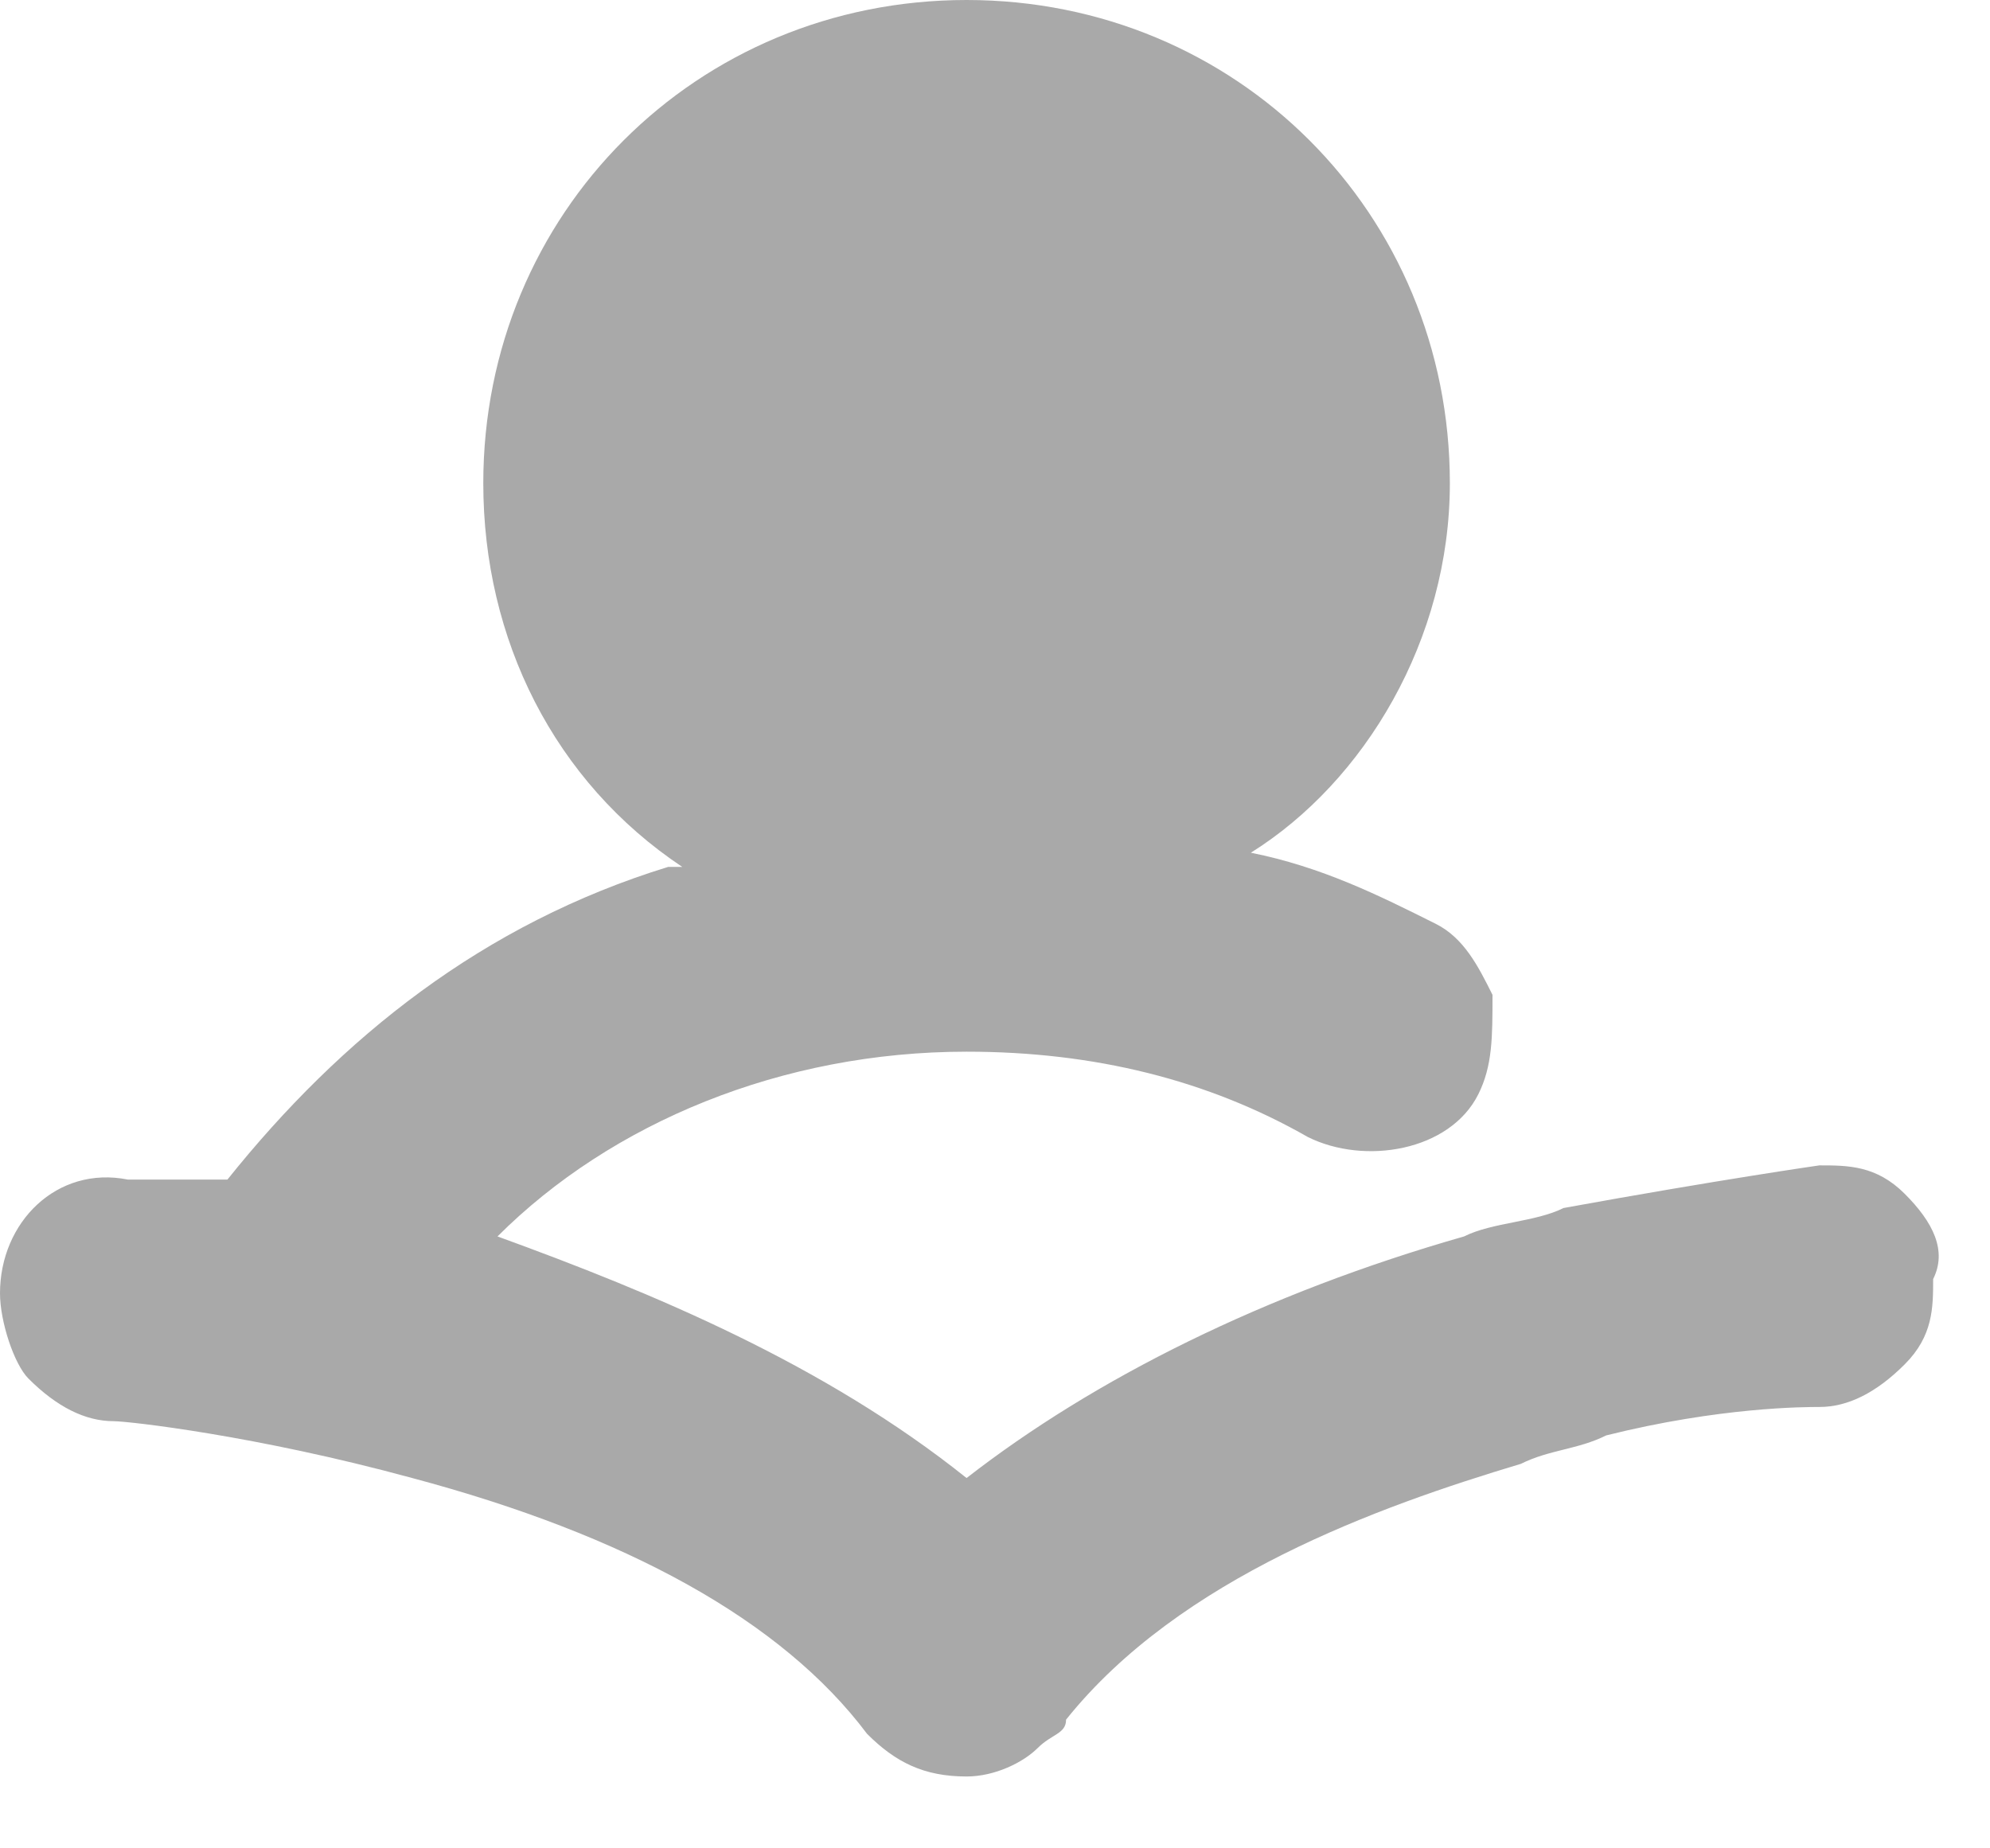
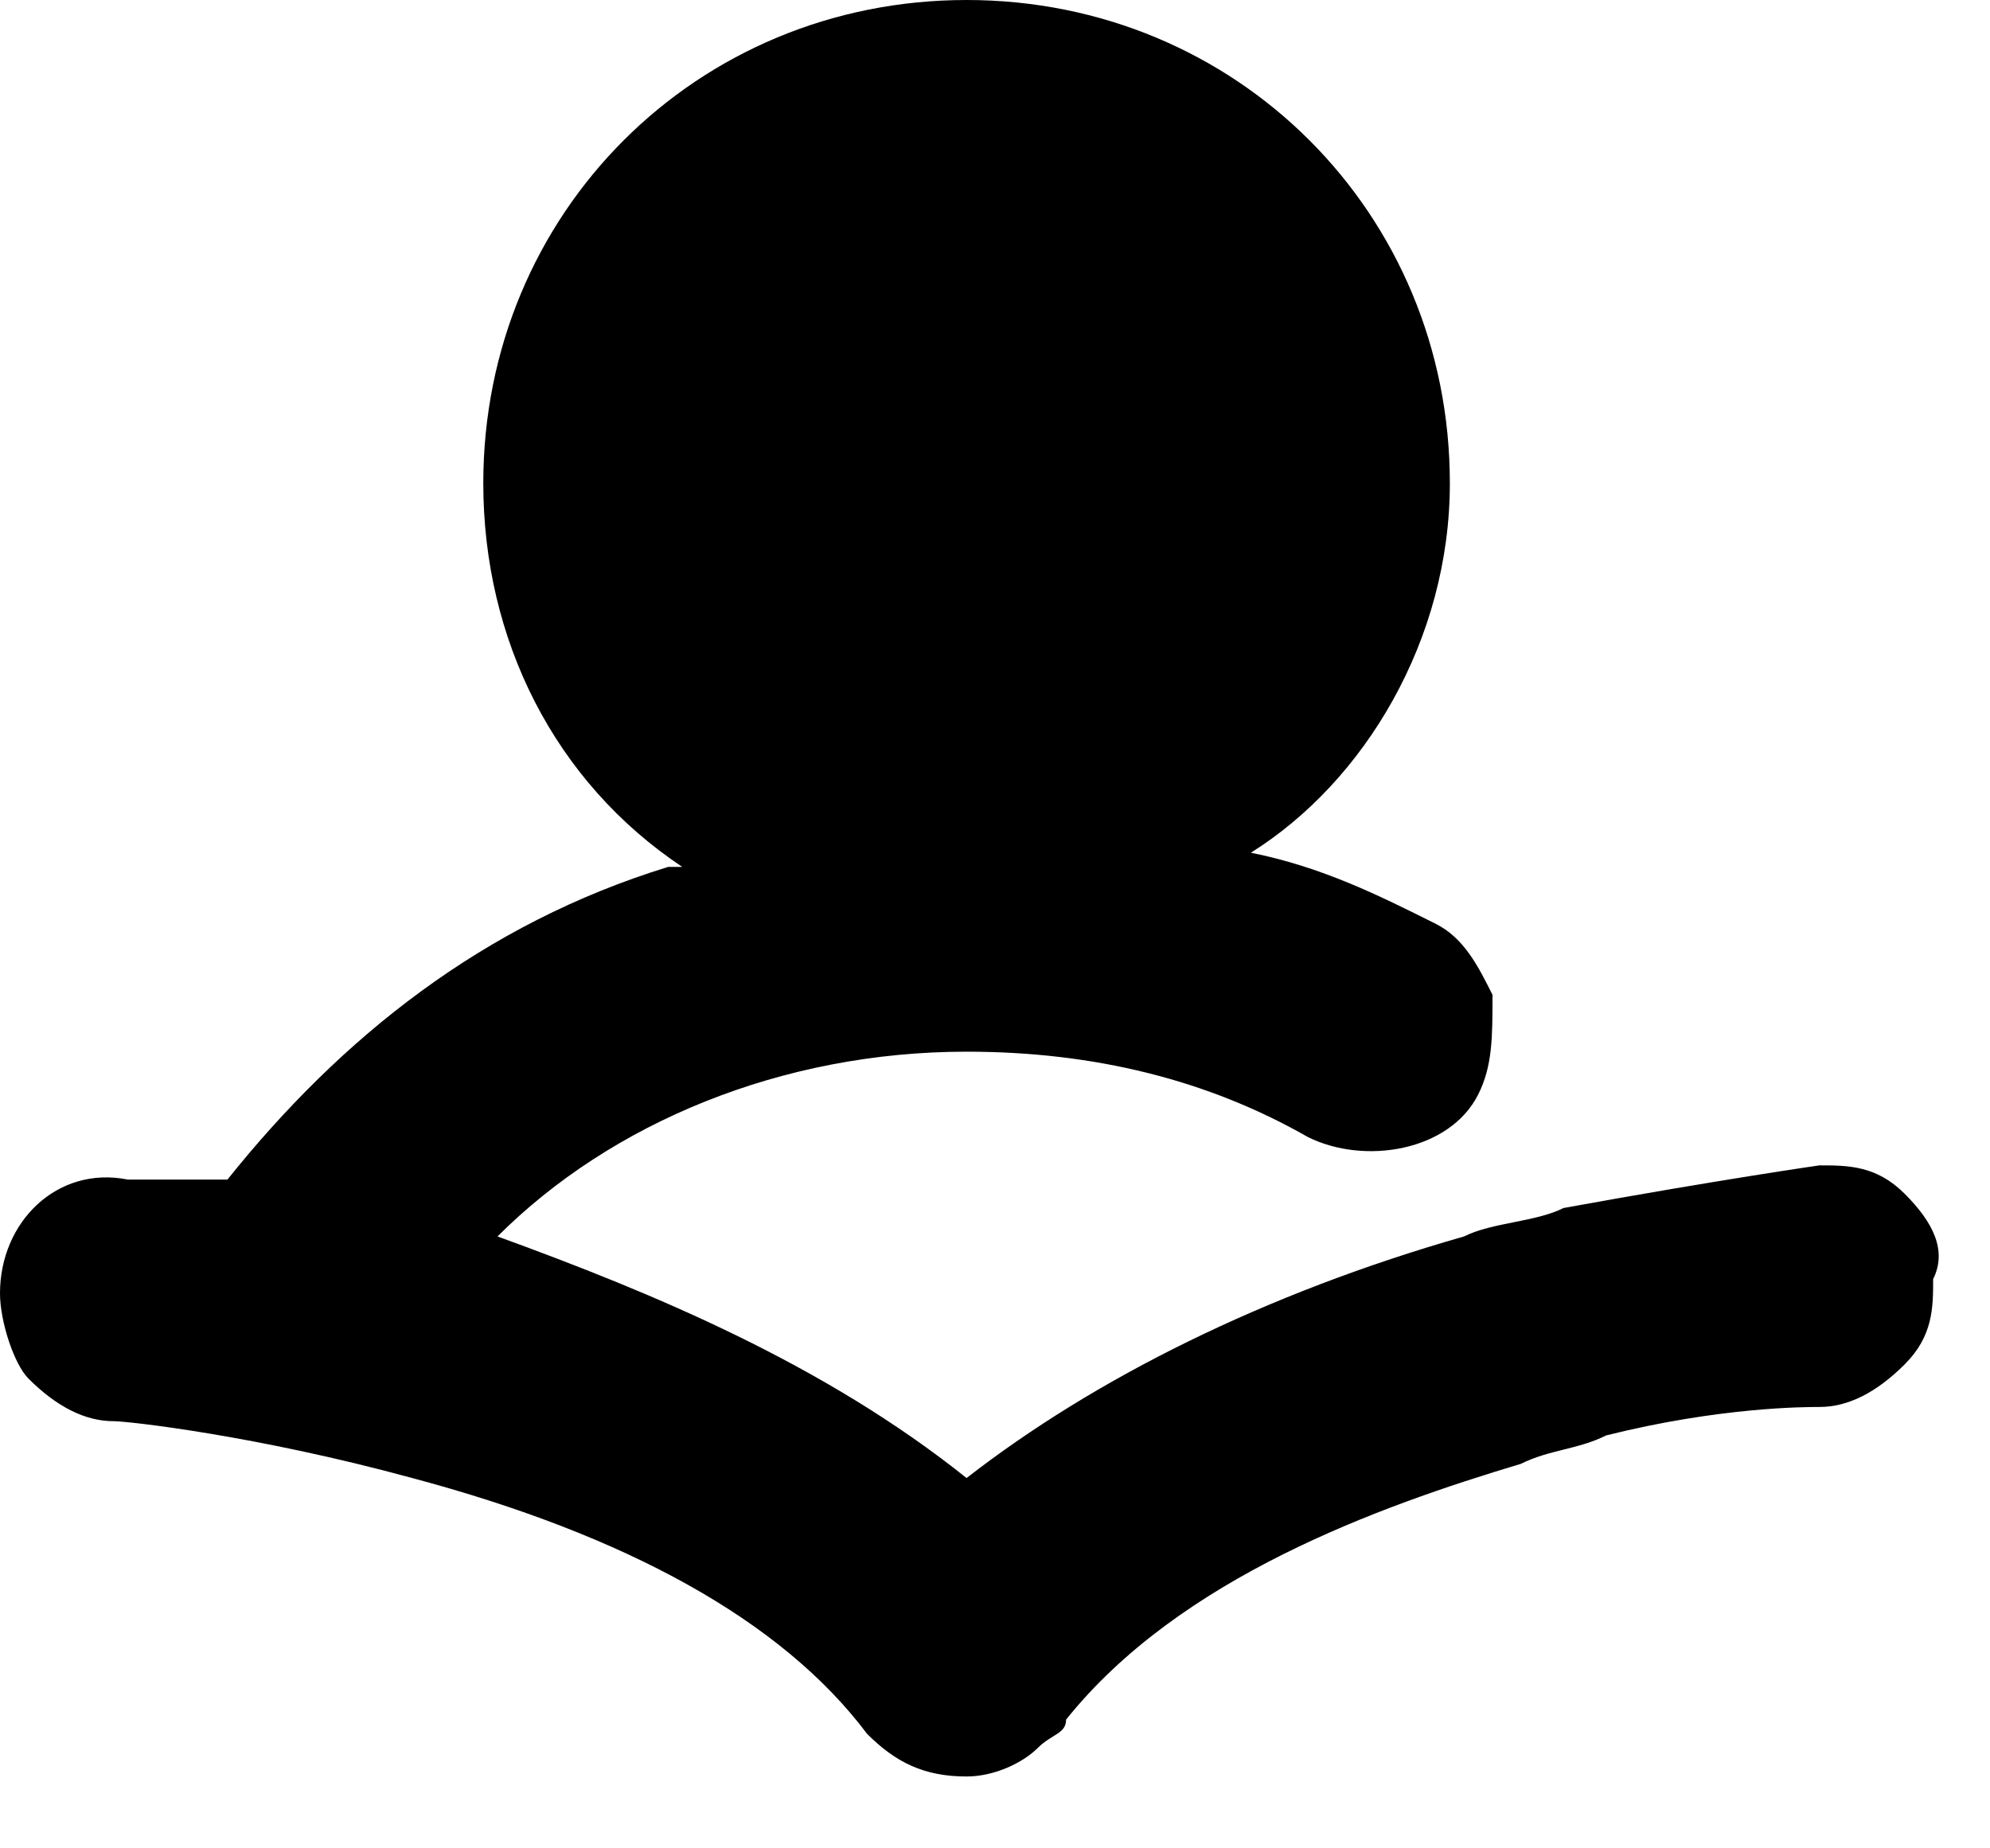
- <svg xmlns="http://www.w3.org/2000/svg" width="14" height="13" viewBox="0 0 14 13" fill="none">
-   <path id="Vector" d="M13.4 8.4C13.2 8.2 13 8.2 12.8 8.2C12.8 8.2 12.1 8.3 11 8.5C10.8 8.6 10.5 8.6 10.3 8.7C8.9 9.1 7.7 9.7 6.8 10.4C5.8 9.6 4.6 9.1 3.5 8.7C4.3 7.9 5.5 7.4 6.8 7.4C7.7 7.4 8.5 7.6 9.2 8C9.6 8.2 10.2 8.1 10.4 7.7C10.5 7.5 10.5 7.3 10.5 7C10.4 6.8 10.3 6.6 10.1 6.5C9.7 6.3 9.3 6.1 8.8 6C9.6 5.5 10.2 4.5 10.2 3.4C10.2 1.5 8.7 0 6.8 0C4.9 0 3.4 1.5 3.4 3.4C3.4 4.5 3.9 5.5 4.8 6.1H4.7C3.4 6.5 2.4 7.3 1.6 8.3C1.2 8.3 0.9 8.3 0.9 8.3C0.4 8.2 0 8.6 0 9.1C0 9.3 0.1 9.6 0.2 9.7C0.4 9.9 0.6 10 0.8 10C0.9 10 1.8 10.1 2.9 10.4C4.4 10.8 5.5 11.4 6.1 12.2C6.3 12.4 6.5 12.5 6.8 12.5C7 12.5 7.2 12.4 7.3 12.3C7.4 12.2 7.5 12.2 7.5 12.1C8.3 11.1 9.7 10.6 10.7 10.3C10.9 10.2 11.1 10.2 11.3 10.1C12.1 9.9 12.7 9.9 12.8 9.9C13 9.9 13.2 9.8 13.4 9.6C13.6 9.4 13.6 9.2 13.6 9C13.7 8.8 13.6 8.6 13.4 8.4Z" fill="#A9A9A9" />
+ <svg xmlns="http://www.w3.org/2000/svg" width="14" height="13" viewBox="0 0 14 13" fill="currentColor">
+   <path id="Vector" d="M13.4 8.4C13.2 8.2 13 8.2 12.8 8.2C12.8 8.2 12.1 8.3 11 8.5C10.8 8.6 10.5 8.6 10.3 8.7C8.9 9.1 7.7 9.7 6.8 10.4C5.8 9.6 4.6 9.1 3.5 8.7C4.3 7.9 5.5 7.4 6.8 7.4C7.7 7.4 8.5 7.6 9.2 8C9.6 8.2 10.2 8.1 10.4 7.7C10.5 7.5 10.5 7.3 10.5 7C10.4 6.8 10.3 6.6 10.1 6.5C9.7 6.3 9.3 6.1 8.8 6C9.6 5.5 10.2 4.5 10.2 3.4C10.2 1.5 8.7 0 6.8 0C4.9 0 3.4 1.5 3.4 3.4C3.4 4.5 3.9 5.5 4.8 6.1H4.7C3.4 6.5 2.4 7.3 1.6 8.3C1.2 8.3 0.9 8.3 0.9 8.3C0.4 8.2 0 8.6 0 9.1C0 9.3 0.1 9.6 0.2 9.7C0.4 9.9 0.6 10 0.8 10C0.9 10 1.8 10.1 2.9 10.4C4.4 10.8 5.5 11.4 6.1 12.2C6.3 12.4 6.5 12.5 6.8 12.5C7 12.5 7.2 12.4 7.3 12.3C7.4 12.2 7.5 12.2 7.5 12.1C8.3 11.1 9.7 10.6 10.7 10.3C10.9 10.2 11.1 10.2 11.3 10.1C12.1 9.9 12.7 9.9 12.8 9.9C13 9.9 13.2 9.8 13.4 9.6C13.6 9.4 13.6 9.2 13.6 9C13.7 8.8 13.6 8.6 13.4 8.4Z" />
</svg>
